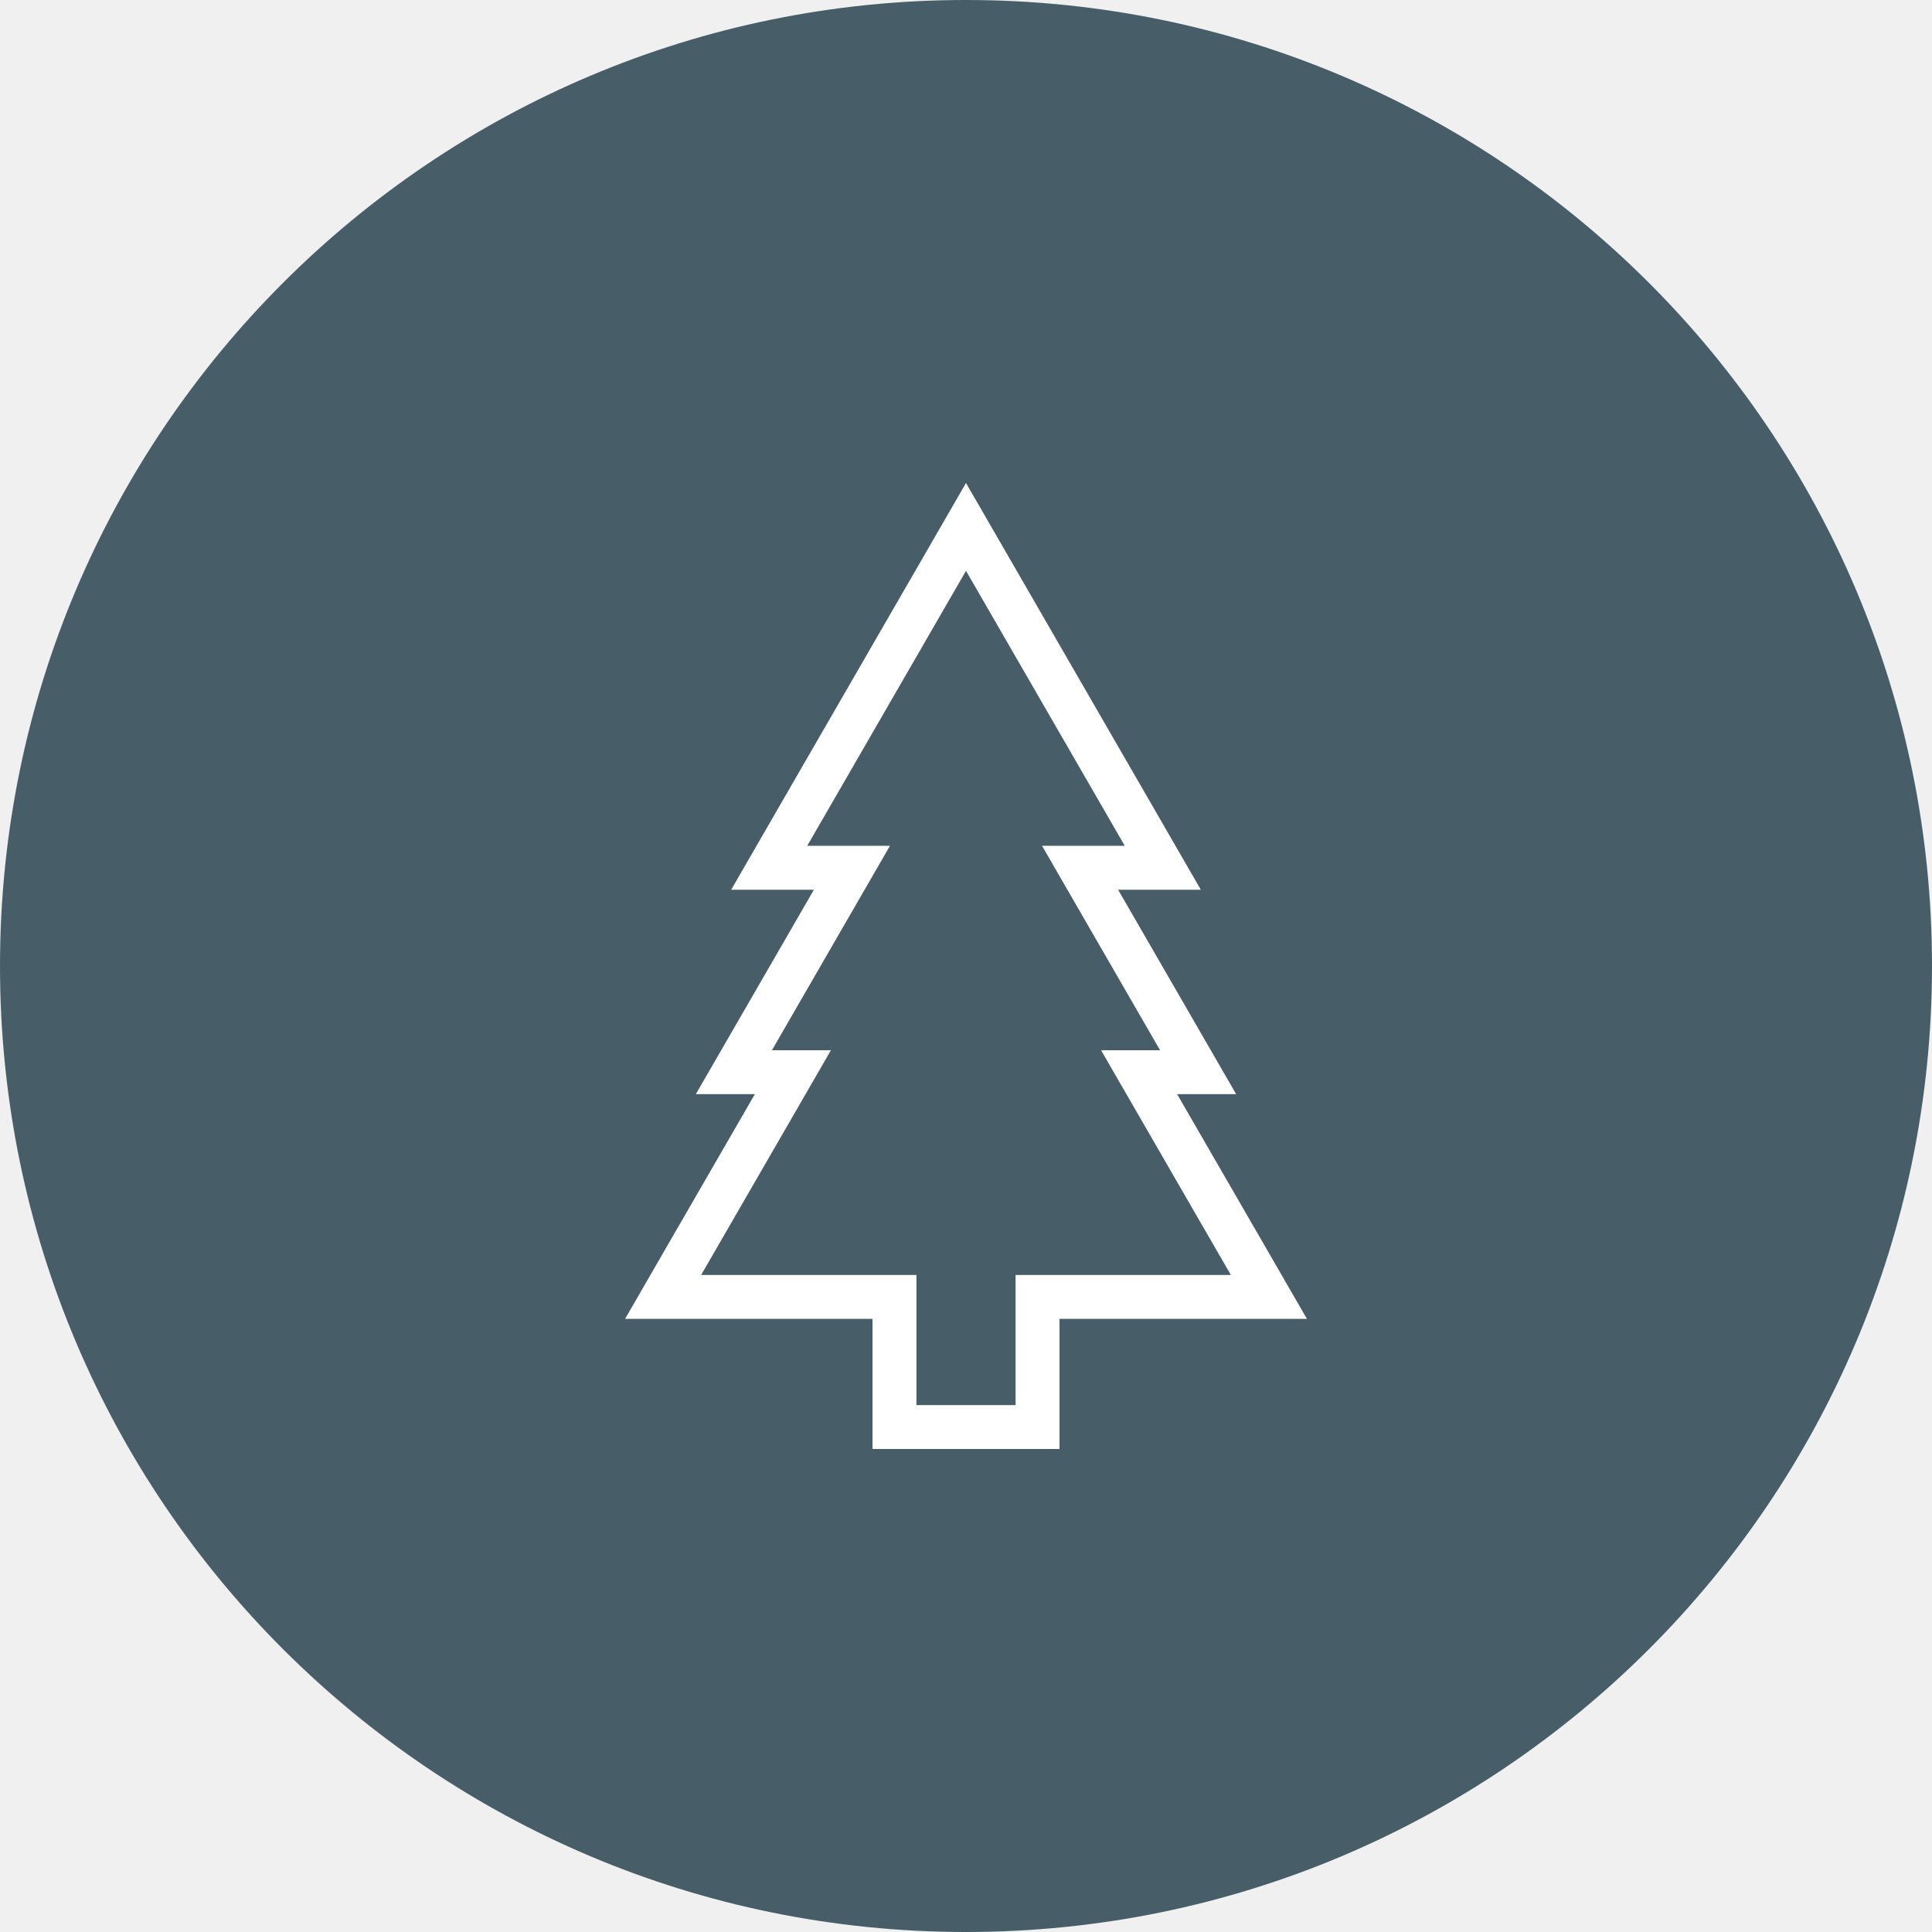
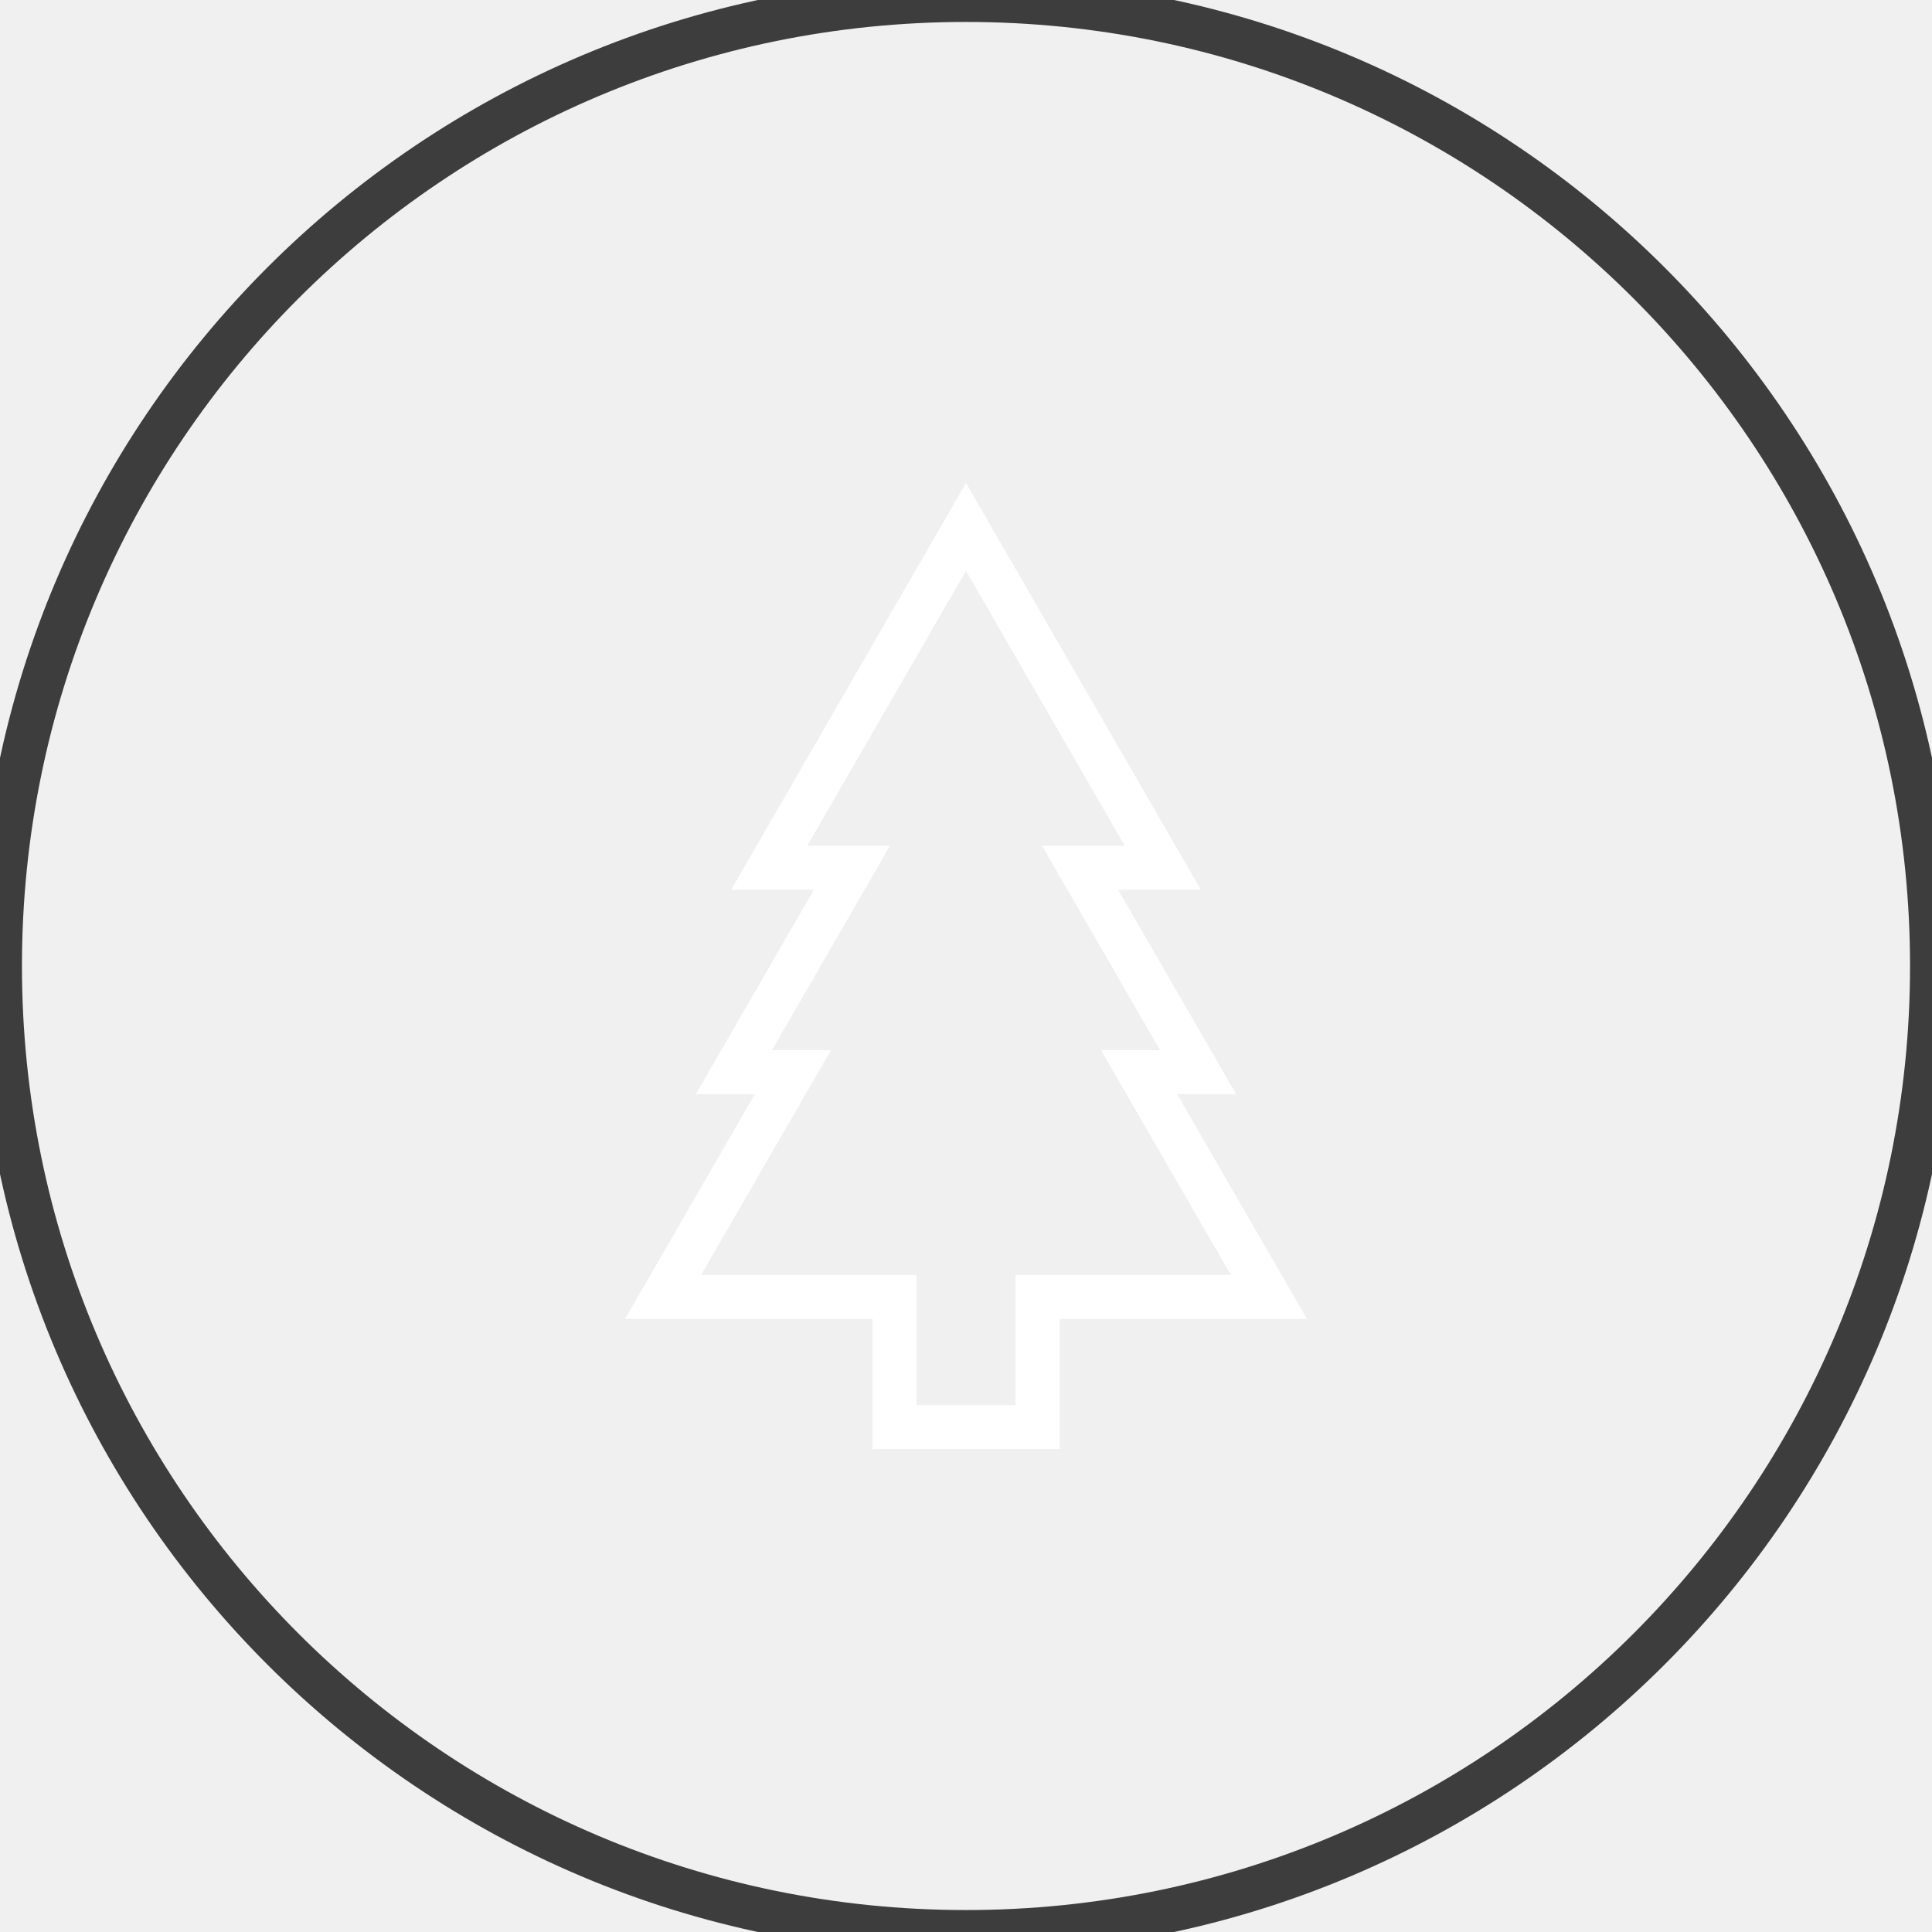
<svg xmlns="http://www.w3.org/2000/svg" width="44" height="44" viewBox="0 0 44 44" fill="none">
-   <circle cx="22" cy="22" r="22" fill="#475E69" />
+   <circle cx="22" cy="22" r="22" fill="transparent" stroke="#3d3d3d" />
  <path d="M26.808 24.418H25.942L26.375 25.168L28.898 29.536H24.129H23.629V30.036V32.5H20.371V30.036V29.536H19.871H15.102L17.625 25.168L18.058 24.418H17.192H16.714L18.969 20.513L19.402 19.763H18.536H17.518L22 12L26.482 19.763H25.464H24.598L25.031 20.513L27.286 24.418H26.808Z" stroke="white" />
</svg>
